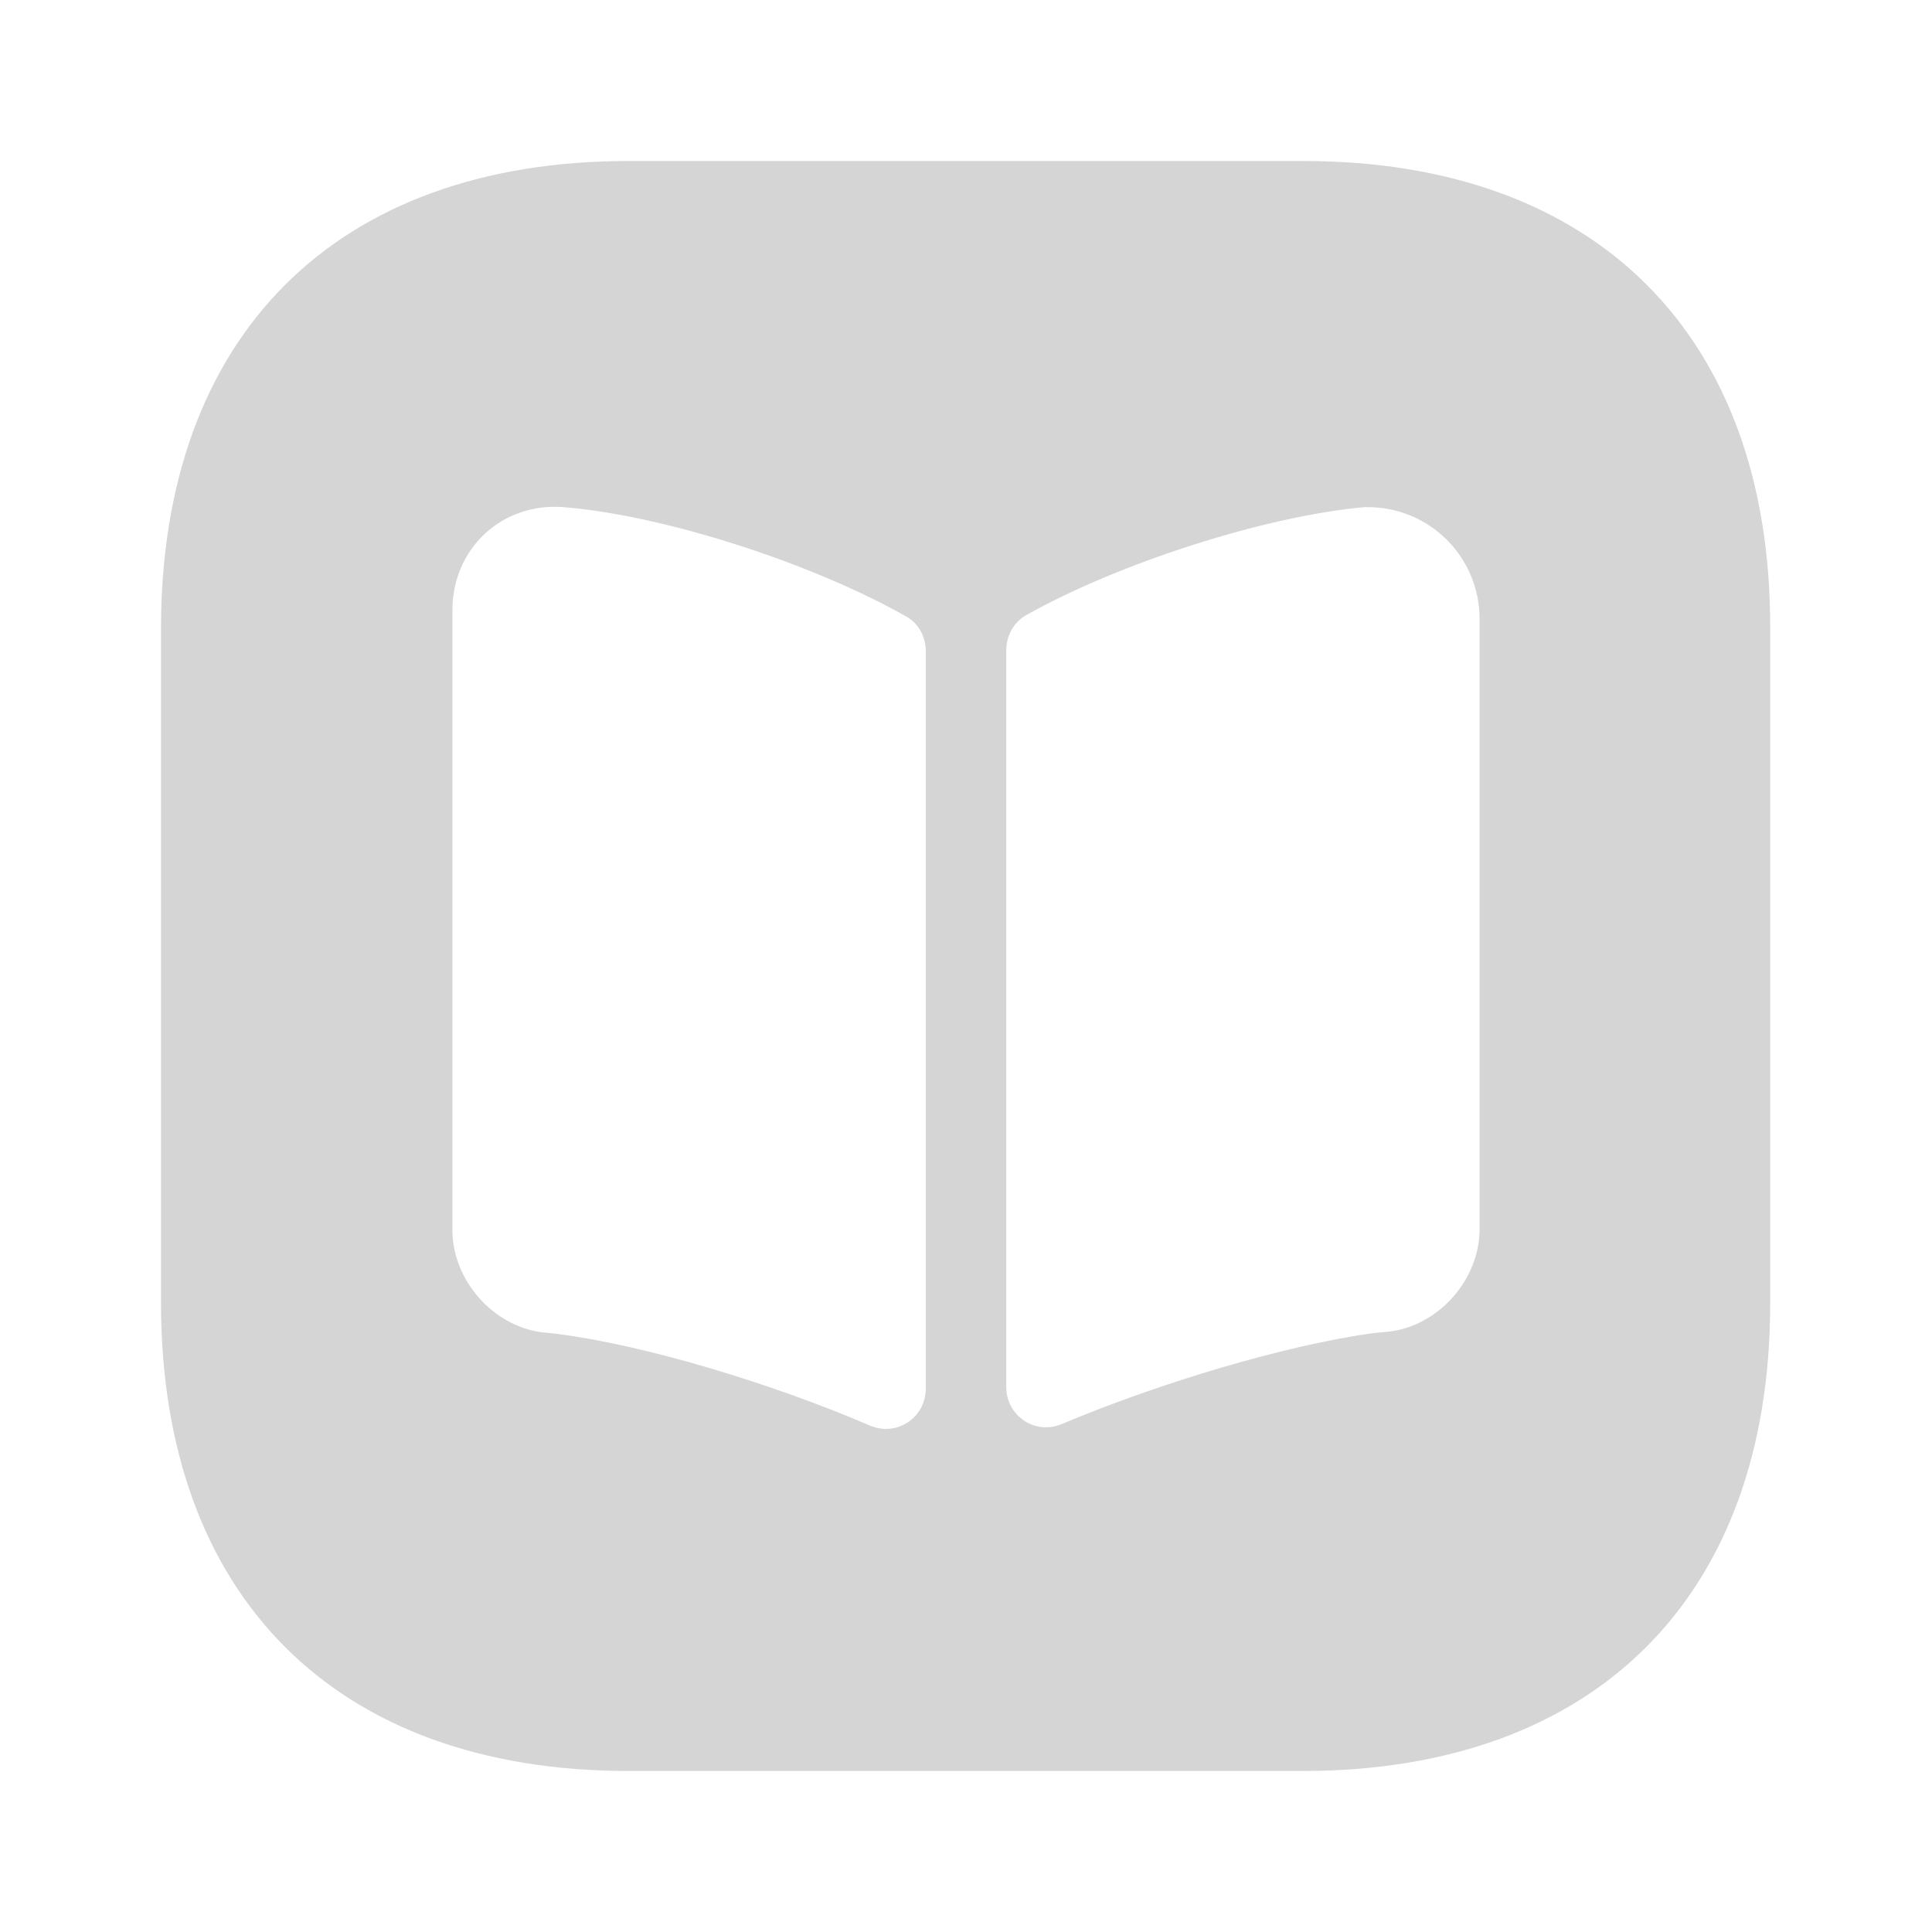
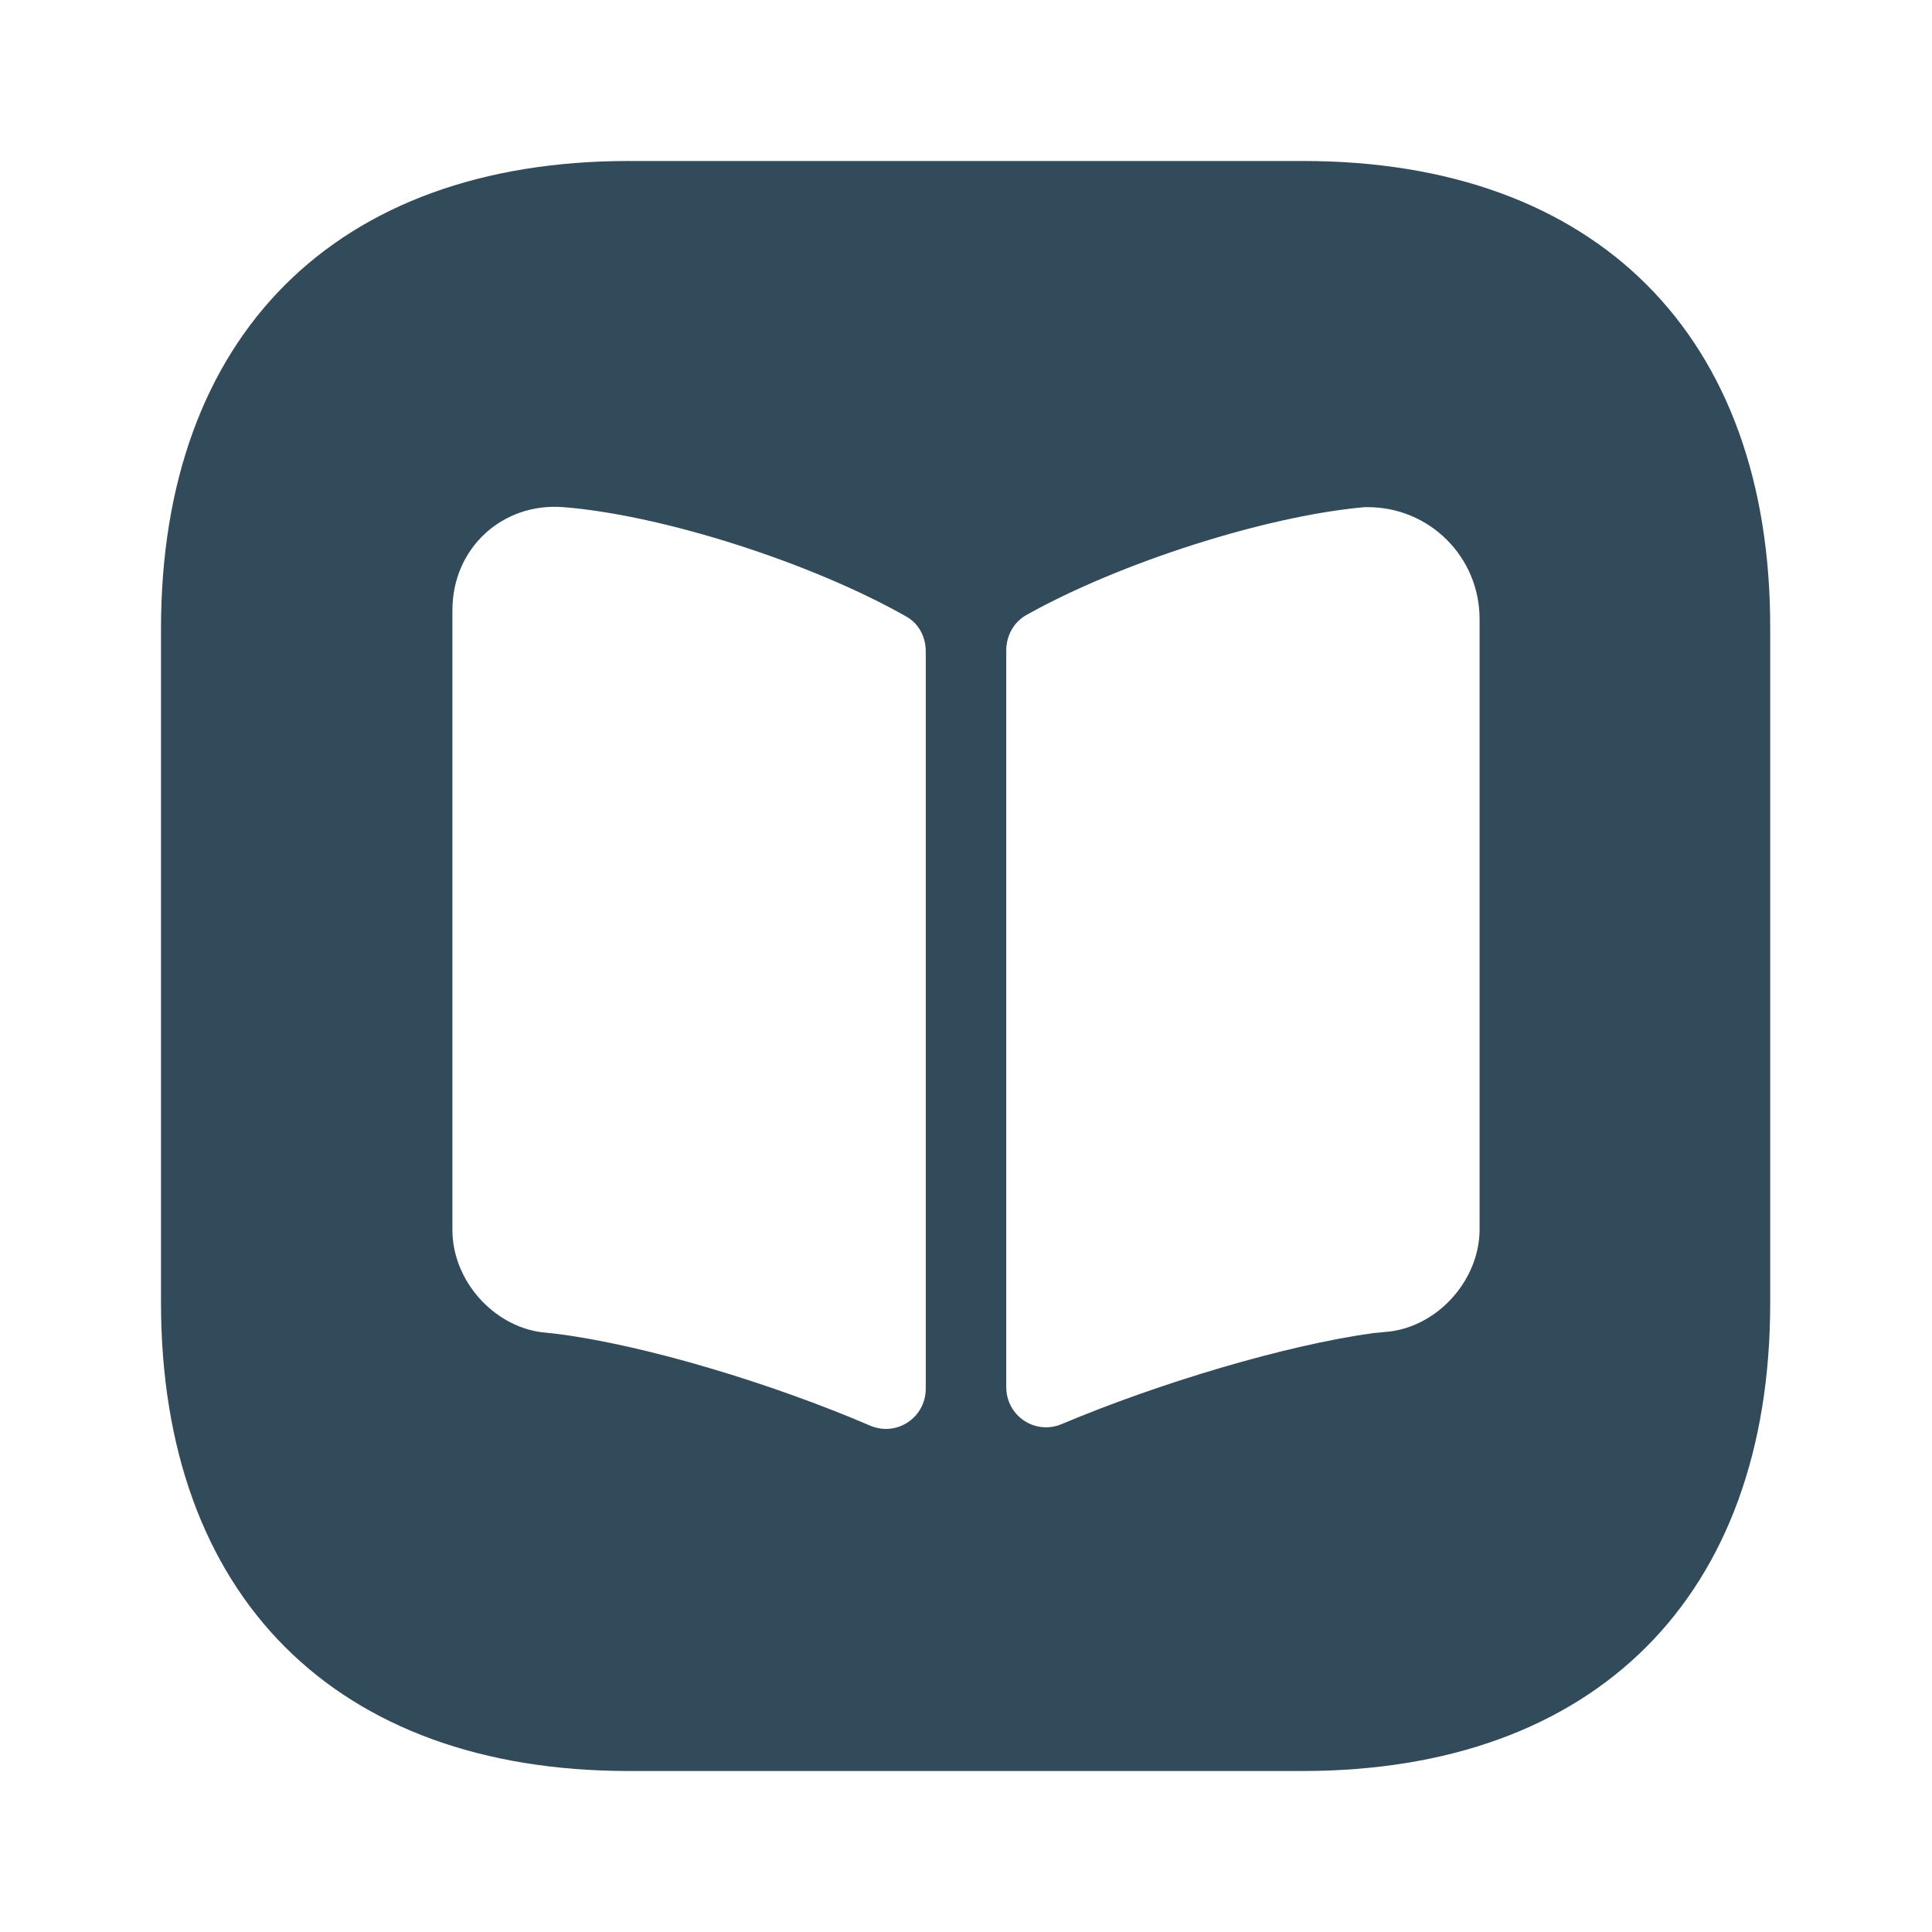
<svg xmlns="http://www.w3.org/2000/svg" width="800px" height="800px" viewBox="0 0 24 24" fill="none">
-   <path d="M16.19 2H7.81C4.17 2 2 4.17 2 7.81V16.18C2 19.83 4.17 22 7.81 22H16.18C19.82 22 21.99 19.83 21.99 16.19V7.81C22 4.17 19.83 2 16.19 2ZM11.5 17.25C11.5 17.61 11.14 17.85 10.81 17.71C9.6 17.19 8.02 16.71 6.92 16.57L6.73 16.55C6.12 16.47 5.62 15.9 5.62 15.28V7.58C5.62 6.81 6.24 6.24 7 6.3C8.25 6.4 10.1 7 11.26 7.66C11.42 7.75 11.5 7.92 11.5 8.09V17.25ZM18.38 15.27C18.38 15.89 17.88 16.46 17.27 16.54L17.06 16.56C15.97 16.71 14.4 17.18 13.19 17.69C12.86 17.83 12.5 17.59 12.5 17.23V8.08C12.5 7.9 12.59 7.73 12.75 7.64C13.91 6.99 15.72 6.41 16.95 6.3H16.99C17.76 6.3 18.38 6.92 18.38 7.69V15.27Z" fill="#d5d5d5" />
+   <path d="M16.19 2H7.81C4.17 2 2 4.17 2 7.81V16.18C2 19.83 4.17 22 7.81 22H16.18C19.82 22 21.99 19.83 21.99 16.19V7.81C22 4.17 19.83 2 16.19 2ZM11.5 17.25C11.5 17.61 11.14 17.85 10.81 17.71C9.6 17.19 8.02 16.71 6.92 16.57L6.73 16.55C6.12 16.47 5.62 15.9 5.62 15.28V7.58C5.62 6.81 6.24 6.24 7 6.3C8.25 6.4 10.1 7 11.26 7.66C11.42 7.75 11.5 7.92 11.5 8.09V17.25ZM18.38 15.27C18.38 15.89 17.88 16.46 17.27 16.54L17.06 16.56C15.97 16.71 14.4 17.18 13.19 17.69C12.86 17.83 12.5 17.59 12.5 17.23V8.08C12.5 7.9 12.59 7.73 12.75 7.64C13.91 6.99 15.72 6.41 16.95 6.3H16.99C17.76 6.3 18.38 6.92 18.38 7.69V15.27Z" fill="#314b5b" />
</svg>
